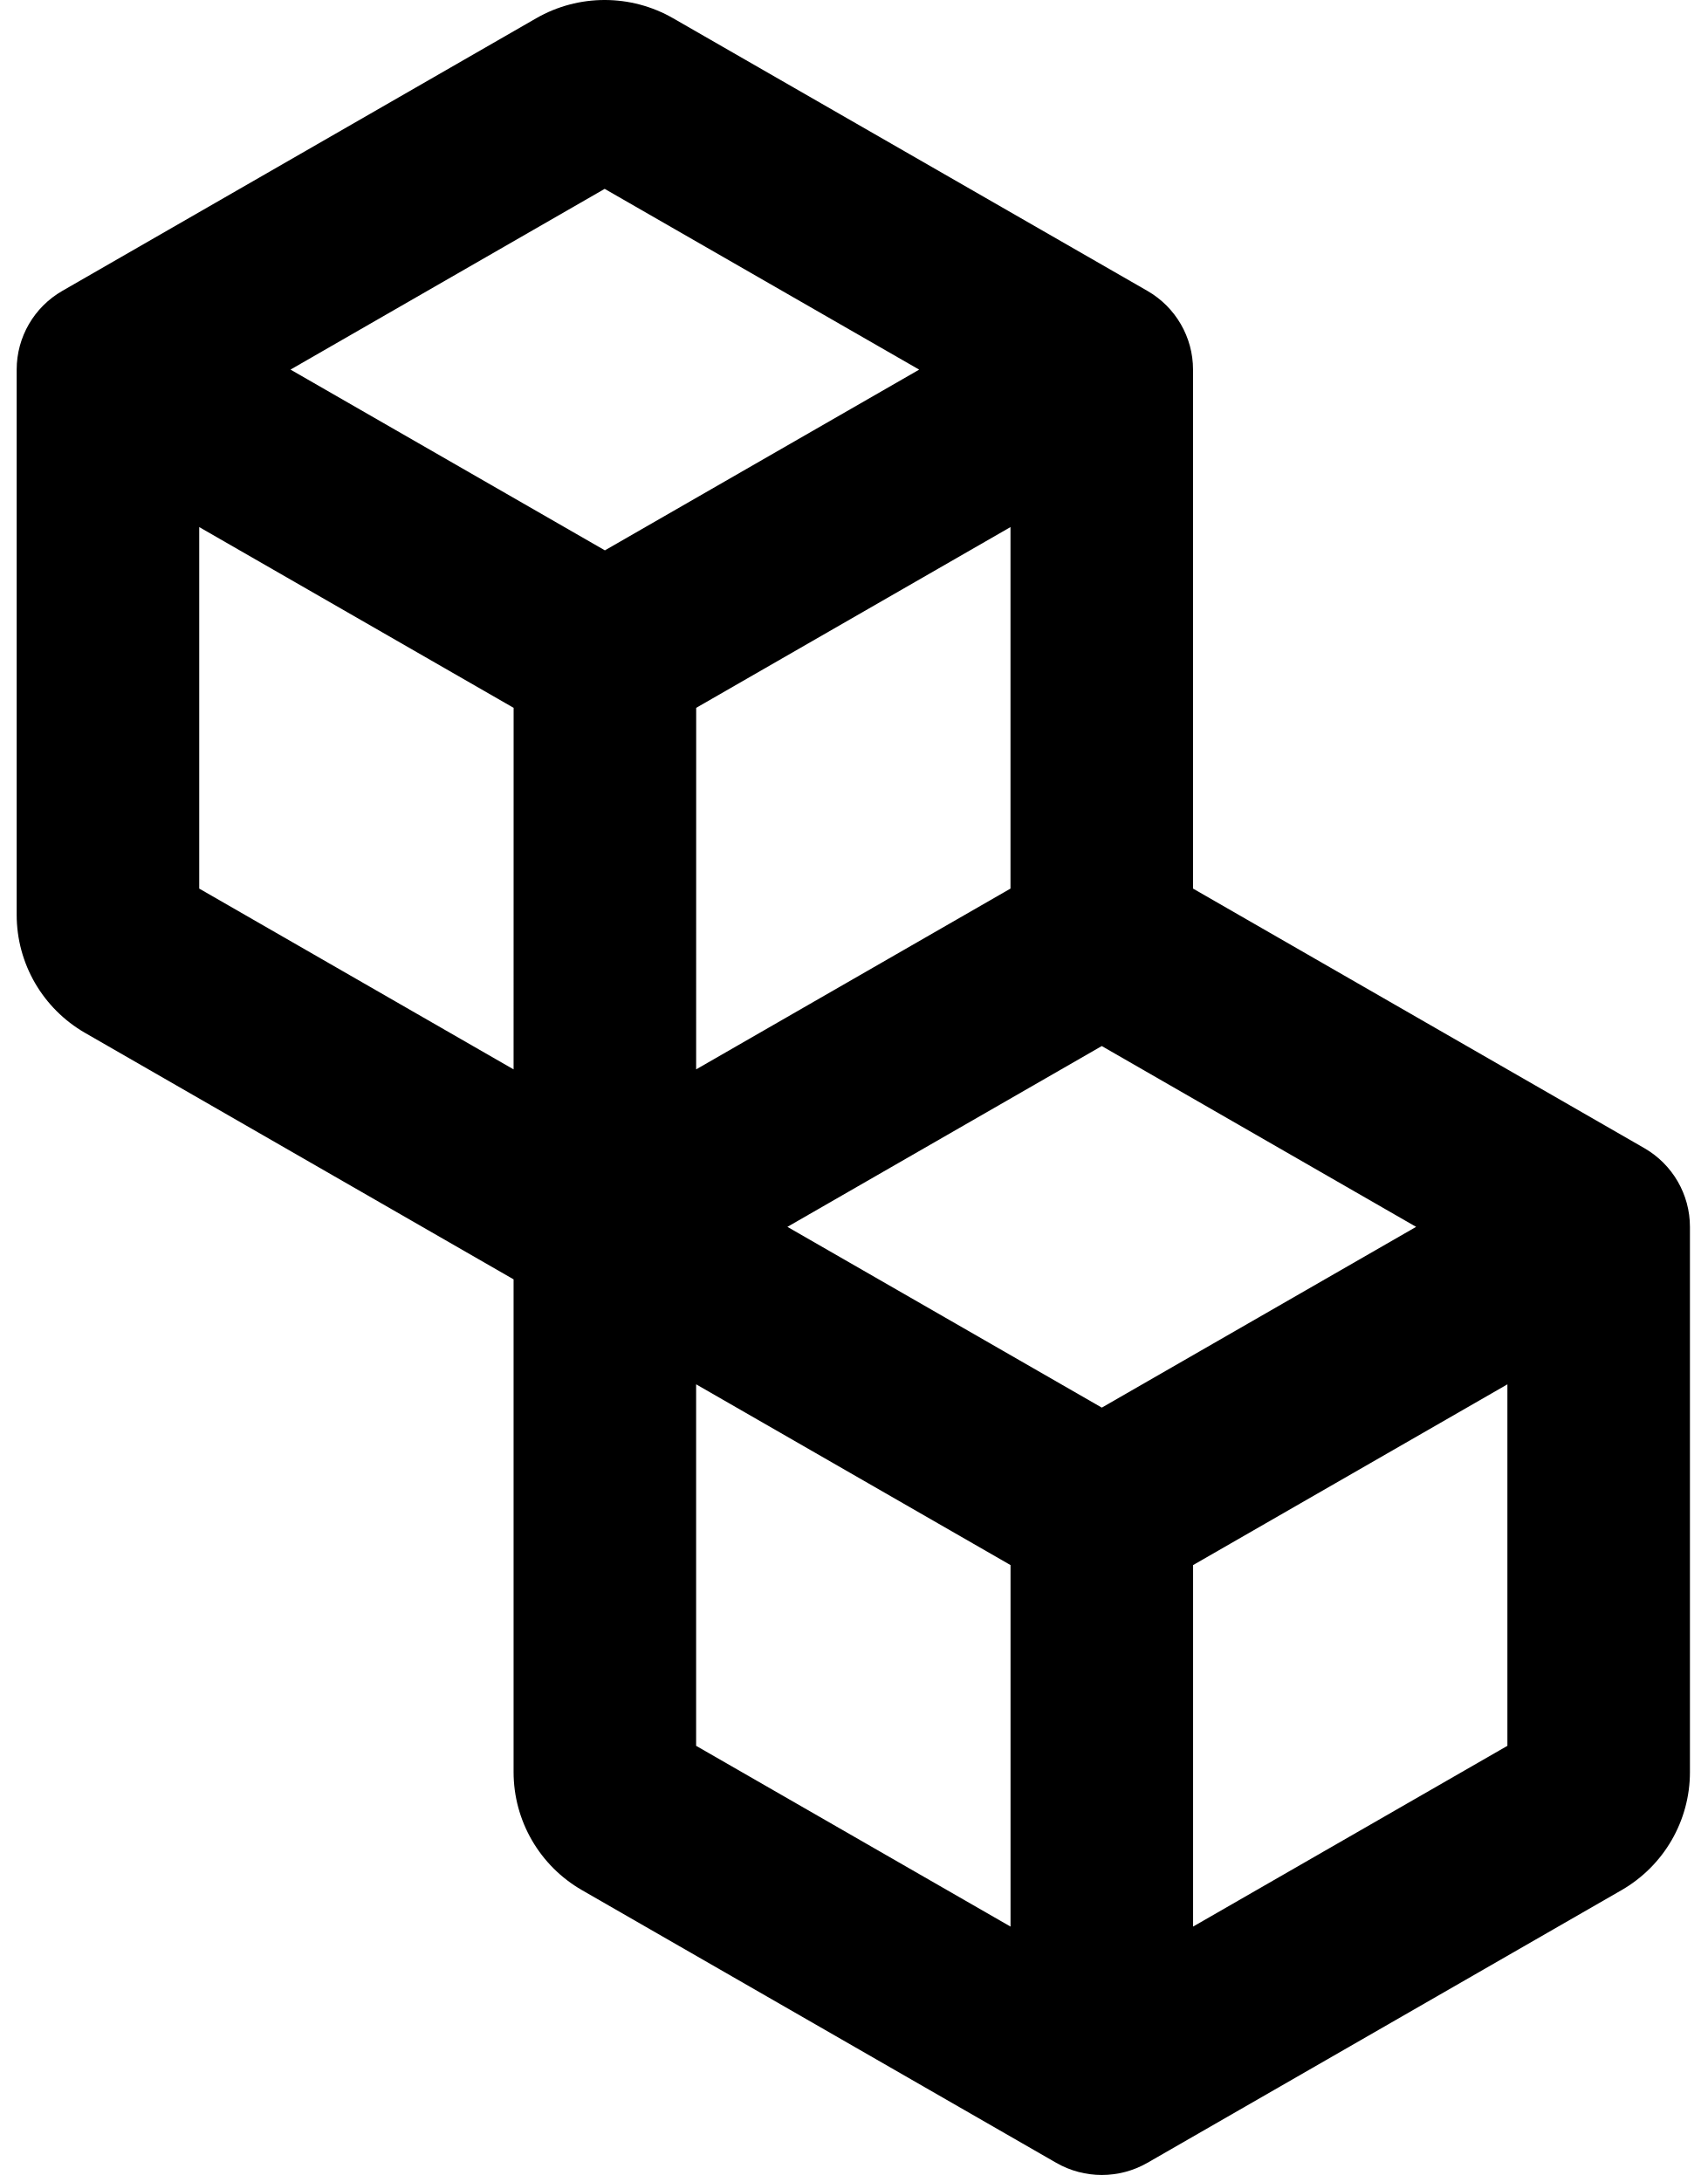
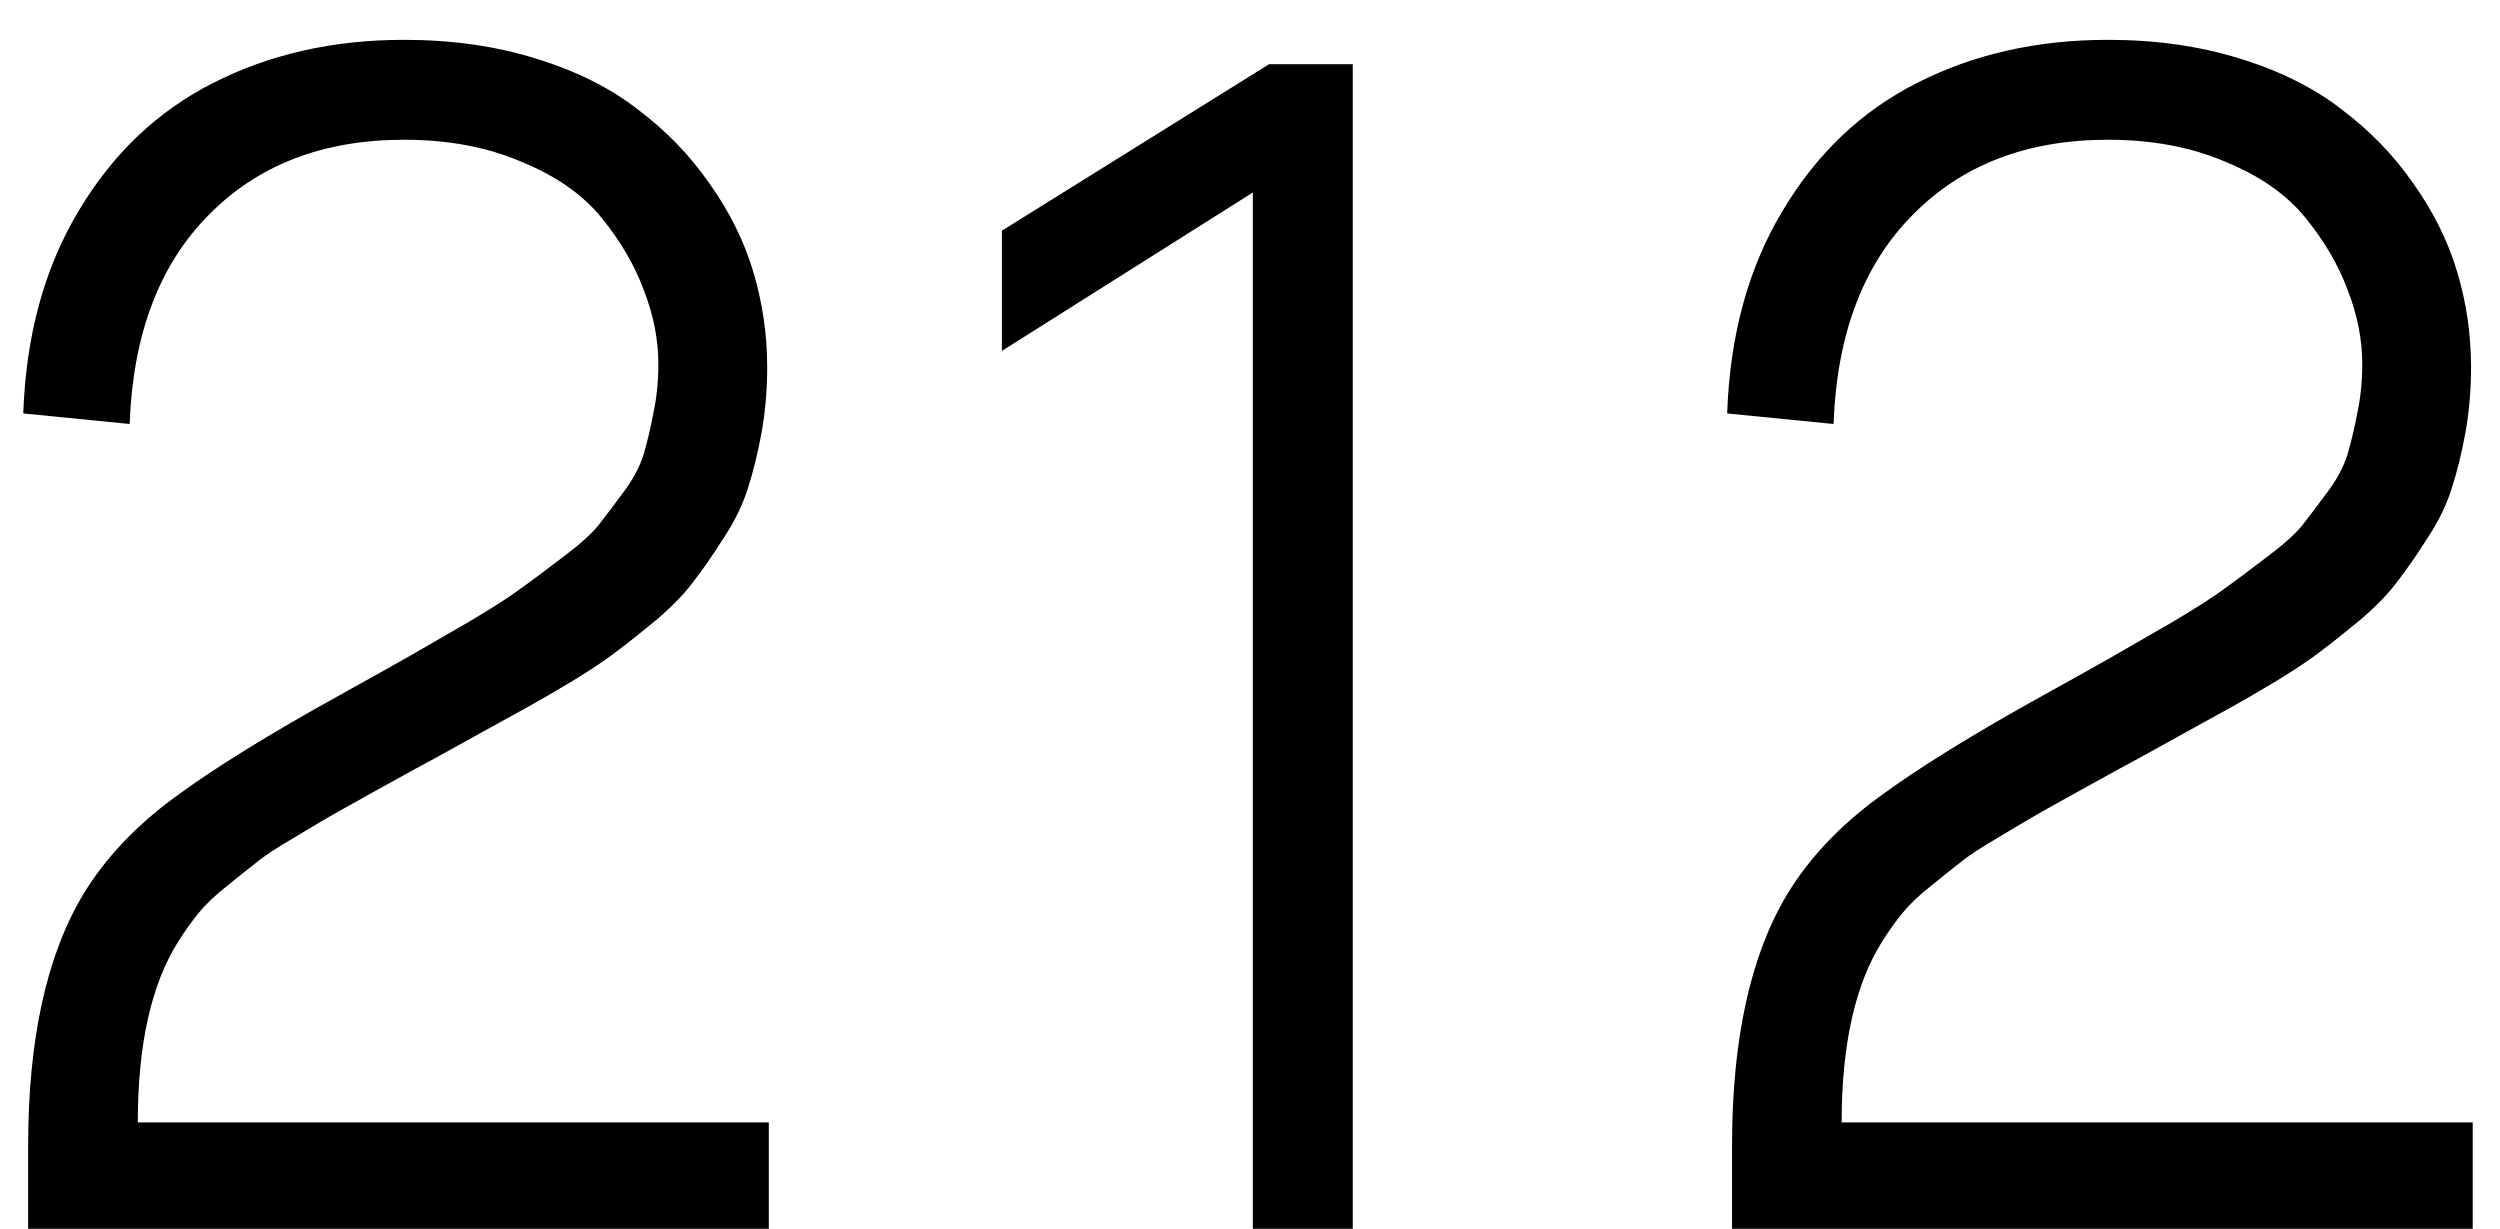
- <svg xmlns="http://www.w3.org/2000/svg" viewBox="0 0 90 115" fill="none" class="">
-   <path fill-rule="evenodd" clip-rule="evenodd" d="M31.87 9.954L15.311 19.479L31.882 29.006L48.446 19.481L31.87 9.954ZM53.259 27.779L36.693 37.306L36.691 56.36L53.259 46.832V27.779ZM58.07 55.131L41.501 64.66L58.072 74.187L74.638 64.66L58.07 55.131ZM79.449 72.96L62.883 82.486V101.538L79.449 92.012V72.96ZM53.261 101.539V82.486L36.69 72.959V92.012L53.261 101.539ZM27.069 56.361L10.5 46.832V27.779L27.071 37.306L27.069 56.361ZM27.069 67.427L4.486 54.439C2.254 53.155 0.879 50.783 0.879 48.215V19.48C0.879 17.768 1.795 16.187 3.284 15.331L28.261 0.963C30.493 -0.321 33.244 -0.321 35.477 0.962L60.474 15.33C61.963 16.186 62.88 17.768 62.88 19.48V46.832L86.665 60.511C88.153 61.367 89.07 62.949 89.07 64.661V93.396C89.07 95.963 87.695 98.336 85.462 99.62L60.478 113.988C58.989 114.843 57.156 114.843 55.667 113.988L30.677 99.62C28.444 98.337 27.069 95.963 27.069 93.395V67.427Z" fill="currentColor" />
+ <svg xmlns="http://www.w3.org/2000/svg" viewBox="0 0 59 29" fill="none" class="">
+   <path d="M0.549 9.757C0.613 7.917 1.047 6.326 1.852 4.984C2.657 3.63 3.718 2.62 5.034 1.956C6.363 1.279 7.864 0.94 9.538 0.94C10.663 0.94 11.698 1.087 12.643 1.381C13.602 1.675 14.407 2.077 15.058 2.588C15.723 3.087 16.285 3.668 16.745 4.333C17.218 4.997 17.563 5.693 17.78 6.422C17.997 7.15 18.106 7.898 18.106 8.664C18.106 9.201 18.061 9.718 17.972 10.217C17.882 10.702 17.773 11.143 17.646 11.539C17.518 11.935 17.326 12.325 17.071 12.708C16.828 13.092 16.598 13.424 16.381 13.705C16.176 13.986 15.889 14.286 15.518 14.606C15.148 14.913 14.835 15.162 14.579 15.353C14.336 15.545 13.985 15.781 13.525 16.063C13.078 16.331 12.726 16.535 12.471 16.676C12.215 16.816 11.845 17.021 11.359 17.289C10.874 17.558 10.516 17.756 10.286 17.883C10.069 17.998 9.66 18.222 9.059 18.554C8.459 18.886 8.069 19.104 7.89 19.206C7.711 19.308 7.398 19.493 6.951 19.762C6.516 20.017 6.216 20.215 6.05 20.356C5.884 20.484 5.66 20.663 5.379 20.892C5.098 21.11 4.868 21.327 4.689 21.544C4.523 21.749 4.363 21.972 4.21 22.215C3.571 23.224 3.252 24.649 3.252 26.489H18.144V29H0.664V27.045C0.664 24.528 1.099 22.547 1.967 21.103C2.479 20.26 3.194 19.5 4.114 18.823C5.047 18.133 6.369 17.315 8.082 16.369C8.797 15.973 9.334 15.673 9.692 15.468C10.049 15.264 10.503 15.002 11.052 14.683C11.615 14.35 12.024 14.088 12.279 13.897C12.547 13.705 12.873 13.462 13.257 13.168C13.653 12.874 13.94 12.619 14.119 12.402C14.298 12.172 14.496 11.91 14.713 11.616C14.943 11.309 15.103 11.009 15.192 10.715C15.282 10.408 15.358 10.083 15.422 9.738C15.499 9.38 15.537 8.996 15.537 8.588C15.537 8.013 15.422 7.431 15.192 6.843C14.975 6.256 14.643 5.687 14.196 5.138C13.748 4.588 13.116 4.147 12.298 3.815C11.493 3.47 10.573 3.298 9.538 3.298C7.622 3.298 6.082 3.892 4.919 5.08C3.756 6.256 3.137 7.898 3.06 10.006L0.549 9.757ZM23.645 8.281V5.444L29.951 1.515H31.925V29H29.567V4.543L23.645 8.281ZM40.761 9.757C40.825 7.917 41.259 6.326 42.064 4.984C42.869 3.63 43.929 2.62 45.246 1.956C46.575 1.279 48.076 0.94 49.75 0.94C50.874 0.94 51.909 1.087 52.855 1.381C53.813 1.675 54.618 2.077 55.27 2.588C55.934 3.087 56.496 3.668 56.956 4.333C57.429 4.997 57.774 5.693 57.991 6.422C58.209 7.15 58.317 7.898 58.317 8.664C58.317 9.201 58.273 9.718 58.183 10.217C58.094 10.702 57.985 11.143 57.857 11.539C57.73 11.935 57.538 12.325 57.282 12.708C57.039 13.092 56.809 13.424 56.592 13.705C56.388 13.986 56.1 14.286 55.73 14.606C55.359 14.913 55.046 15.162 54.791 15.353C54.548 15.545 54.196 15.781 53.736 16.063C53.289 16.331 52.938 16.535 52.682 16.676C52.427 16.816 52.056 17.021 51.571 17.289C51.085 17.558 50.727 17.756 50.497 17.883C50.28 17.998 49.871 18.222 49.271 18.554C48.67 18.886 48.28 19.104 48.102 19.206C47.923 19.308 47.609 19.493 47.162 19.762C46.728 20.017 46.428 20.215 46.261 20.356C46.095 20.484 45.872 20.663 45.591 20.892C45.309 21.11 45.08 21.327 44.901 21.544C44.734 21.749 44.575 21.972 44.422 22.215C43.783 23.224 43.463 24.649 43.463 26.489H58.356V29H40.876V27.045C40.876 24.528 41.31 22.547 42.179 21.103C42.69 20.26 43.406 19.5 44.326 18.823C45.258 18.133 46.581 17.315 48.293 16.369C49.009 15.973 49.545 15.673 49.903 15.468C50.261 15.264 50.715 15.002 51.264 14.683C51.826 14.35 52.235 14.088 52.491 13.897C52.759 13.705 53.085 13.462 53.468 13.168C53.864 12.874 54.152 12.619 54.331 12.402C54.51 12.172 54.708 11.91 54.925 11.616C55.155 11.309 55.315 11.009 55.404 10.715C55.493 10.408 55.57 10.083 55.634 9.738C55.711 9.38 55.749 8.996 55.749 8.588C55.749 8.013 55.634 7.431 55.404 6.843C55.187 6.256 54.855 5.687 54.407 5.138C53.96 4.588 53.328 4.147 52.51 3.815C51.705 3.47 50.785 3.298 49.75 3.298C47.833 3.298 46.293 3.892 45.131 5.08C43.968 6.256 43.348 7.898 43.272 10.006L40.761 9.757Z" fill="currentColor" />
</svg>
